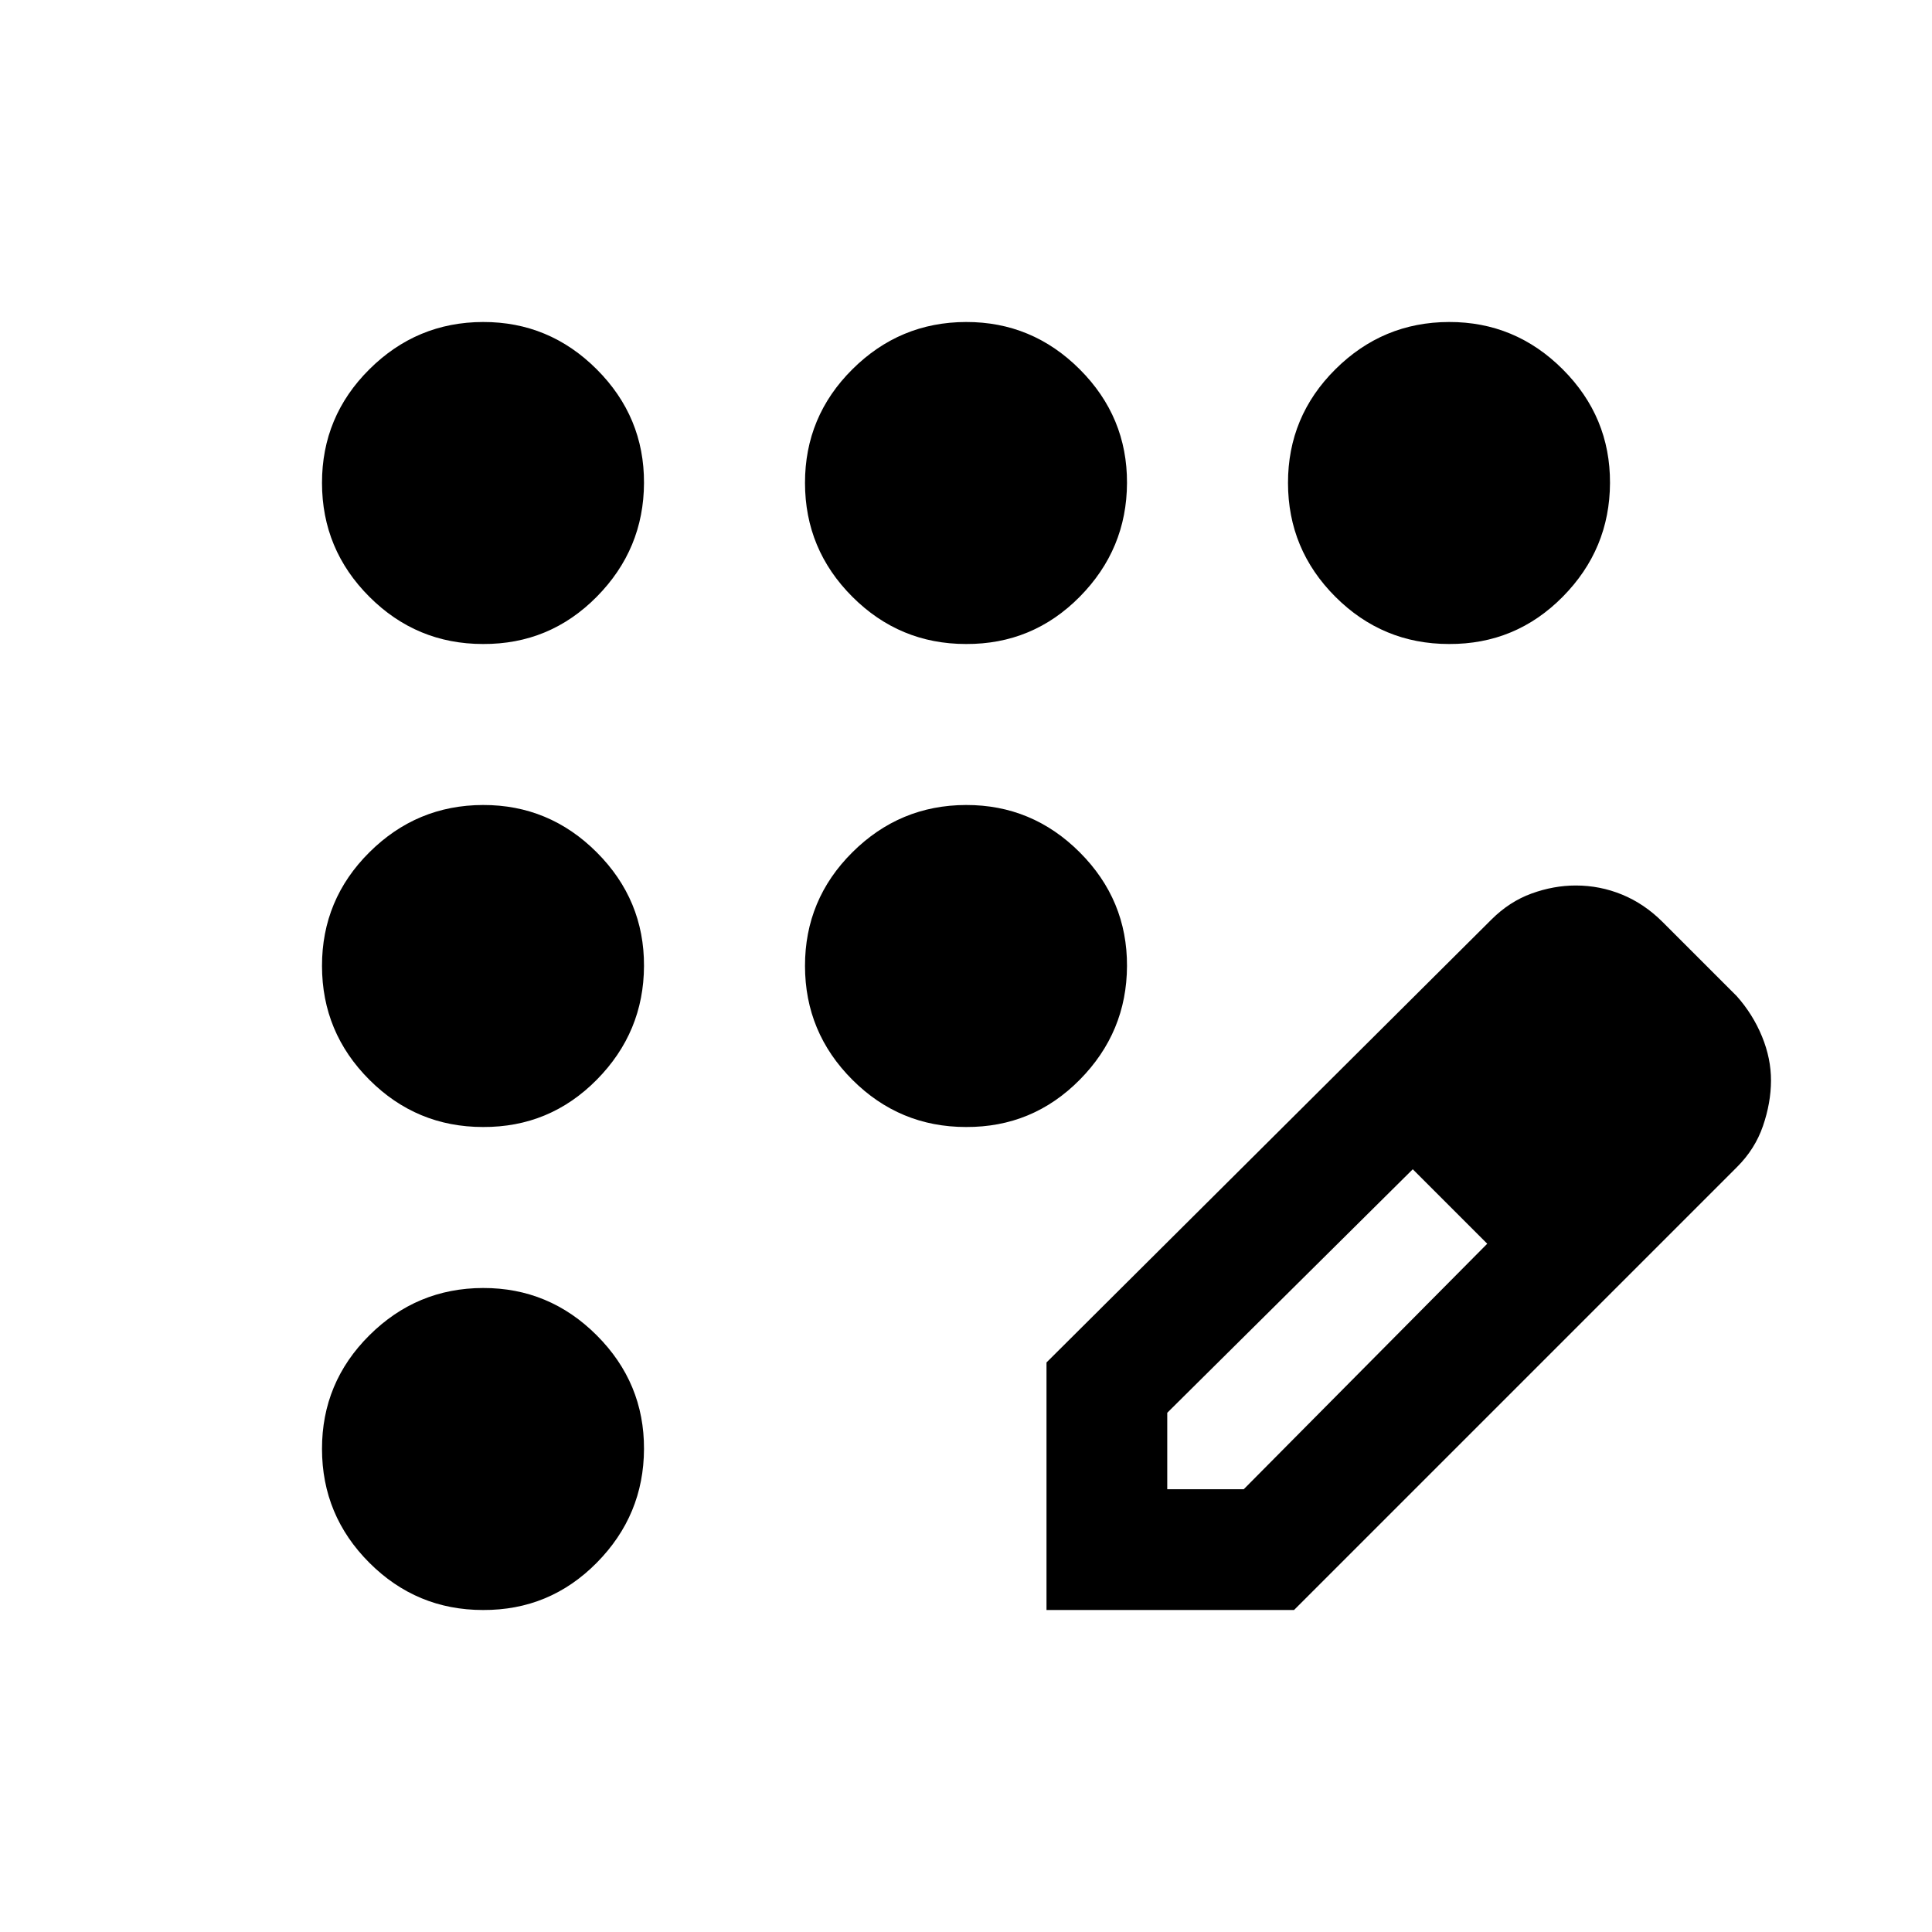
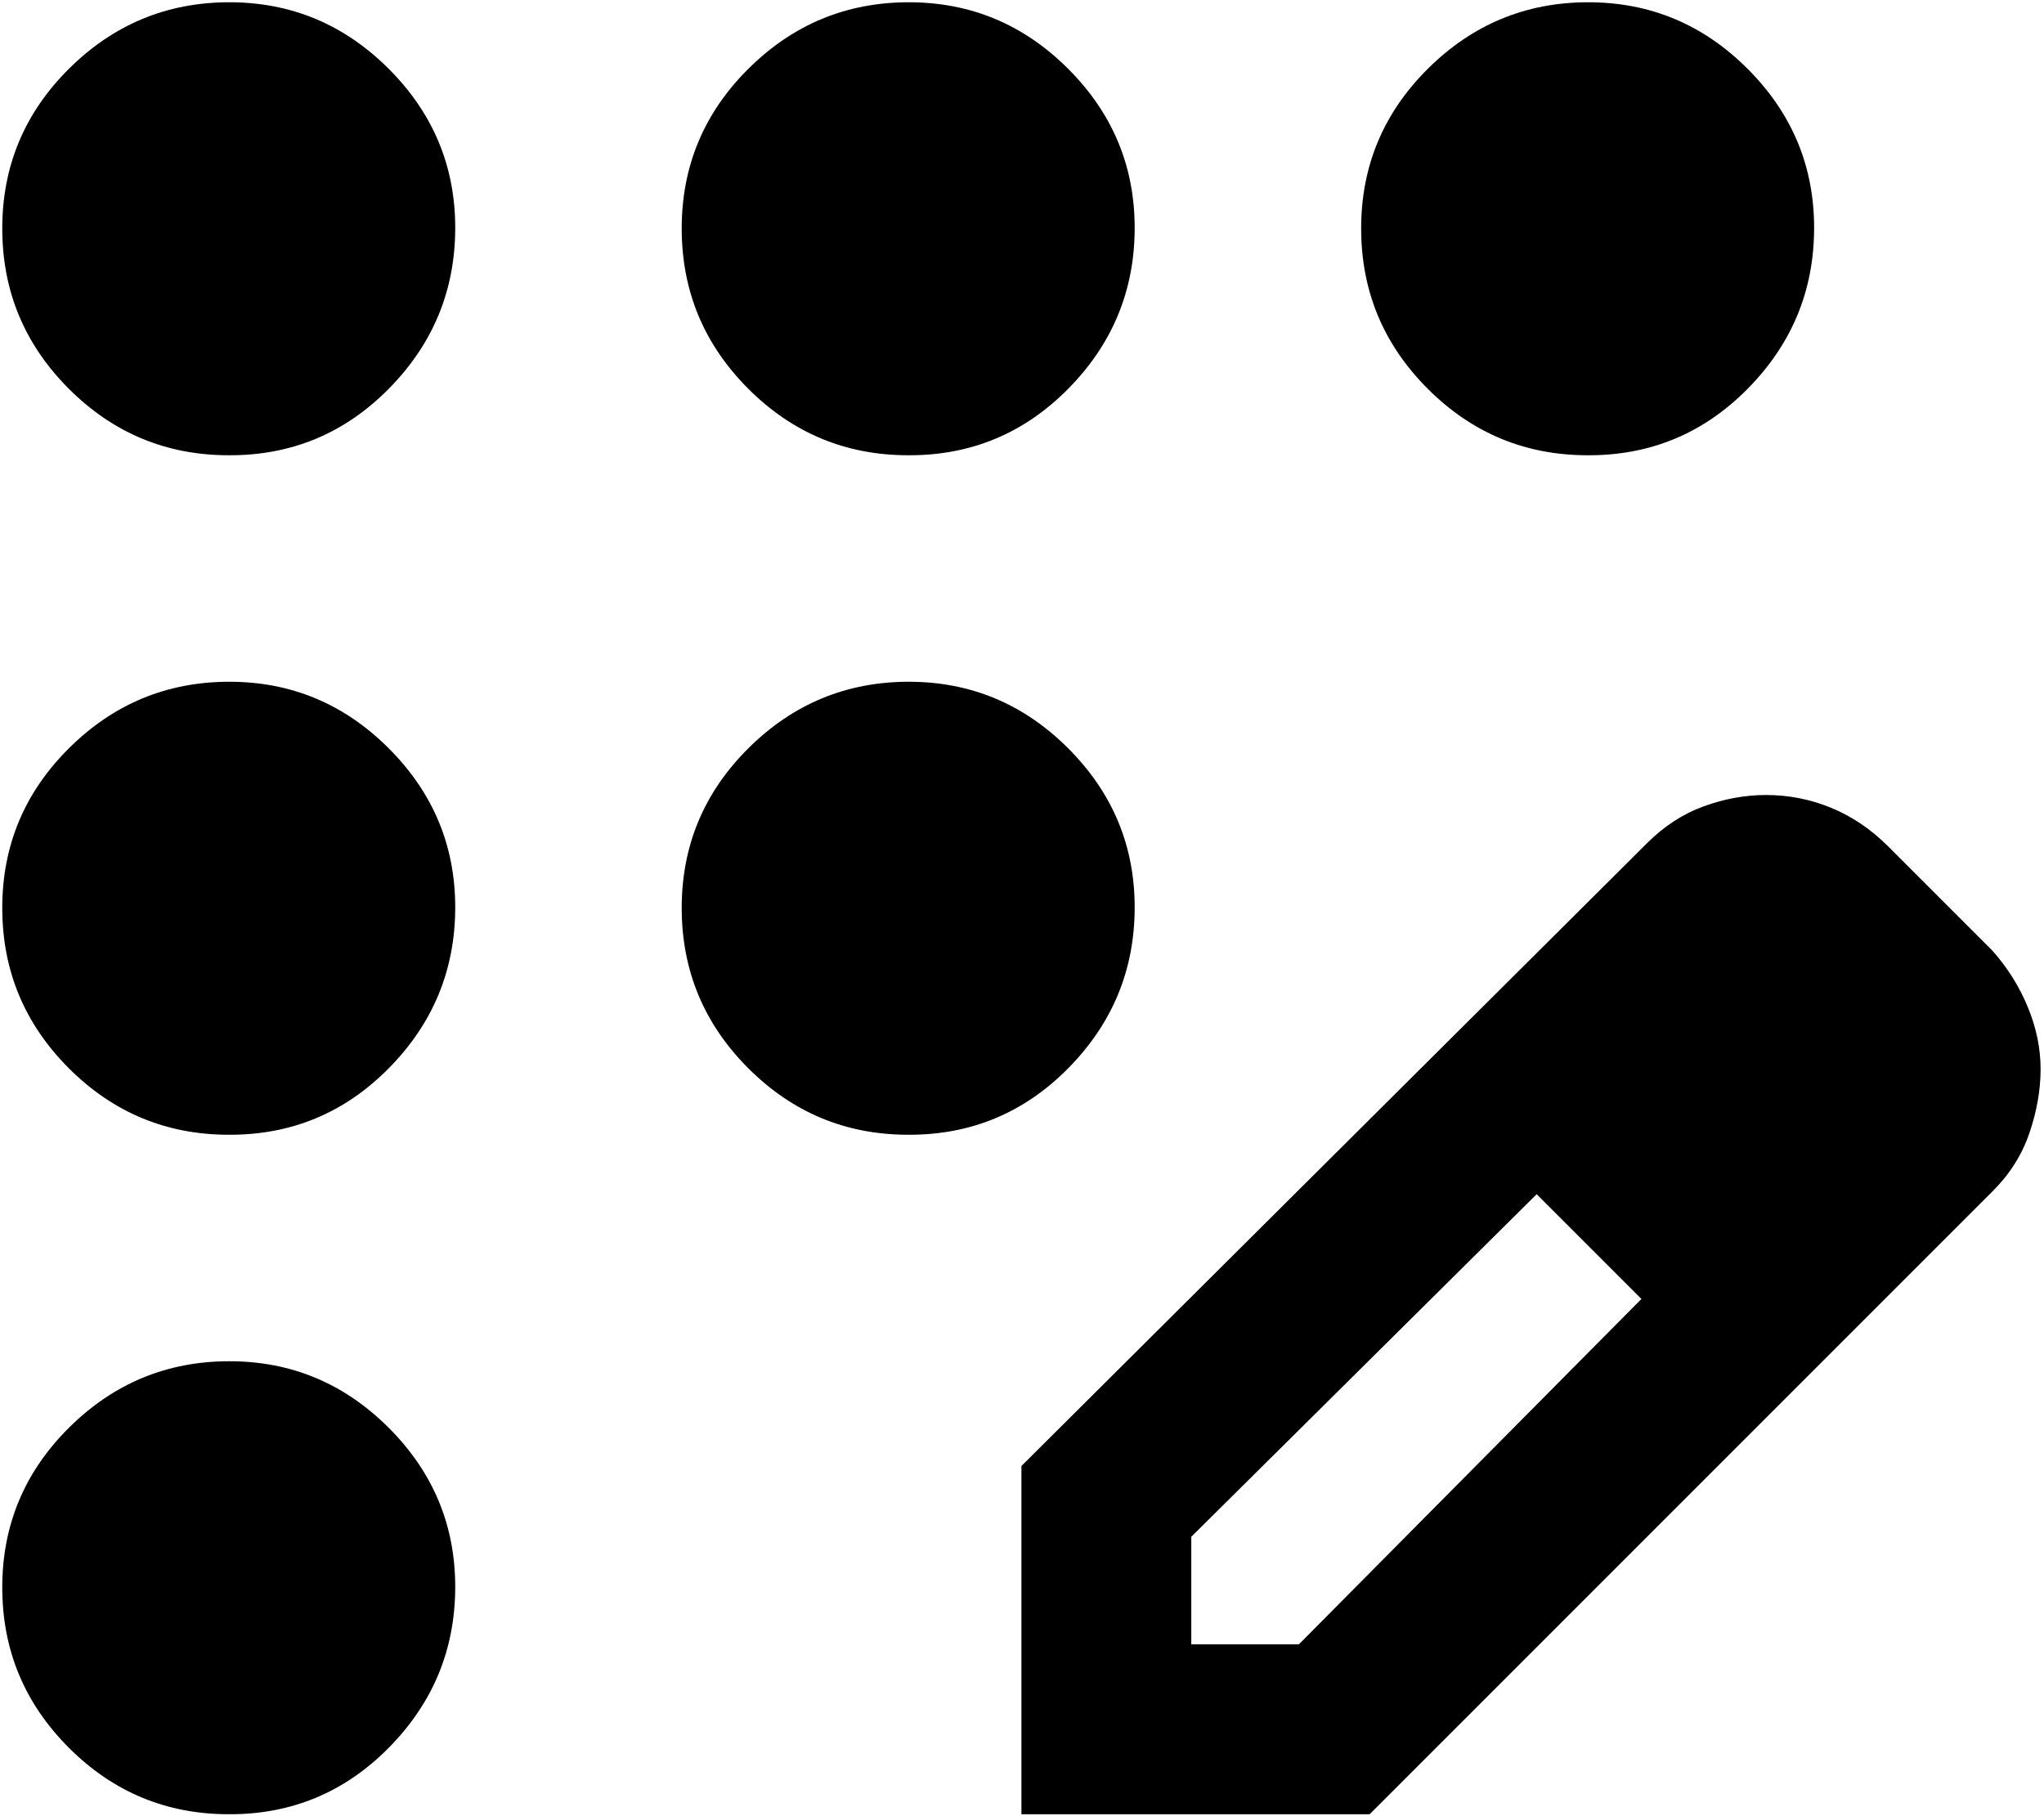
- <svg xmlns="http://www.w3.org/2000/svg" width="24" height="24" viewBox="0 0 24 24">
+ <svg xmlns="http://www.w3.org/2000/svg" viewBox="3.98 3.98 18.05 16.03">
  <path fill="currentColor" d="M6 20q-.825 0-1.412-.587T4 18t.588-1.412T6 16t1.413.588T8 18t-.587 1.413T6 20m0-6q-.825 0-1.412-.587T4 12t.588-1.412T6 10t1.413.588T8 12t-.587 1.413T6 14m0-6q-.825 0-1.412-.587T4 6t.588-1.412T6 4t1.413.588T8 6t-.587 1.413T6 8m6 0q-.825 0-1.412-.587T10 6t.588-1.412T12 4t1.413.588T14 6t-.587 1.413T12 8m6 0q-.825 0-1.412-.587T16 6t.588-1.412T18 4t1.413.588T20 6t-.587 1.413T18 8m-6 6q-.825 0-1.412-.587T10 12t.588-1.412T12 10t1.413.588T14 12t-.587 1.413T12 14m1 6v-3.075l5.525-5.5q.225-.225.5-.325t.55-.1q.3 0 .575.113t.5.337l.925.925q.2.225.313.5t.112.55t-.1.563t-.325.512l-5.5 5.5zm7.5-6.575l-.925-.925zm-6 5.075h.95l3.025-3.05l-.45-.475l-.475-.45l-3.05 3.025zm3.525-3.525l-.475-.45l.925.925z" />
</svg>
